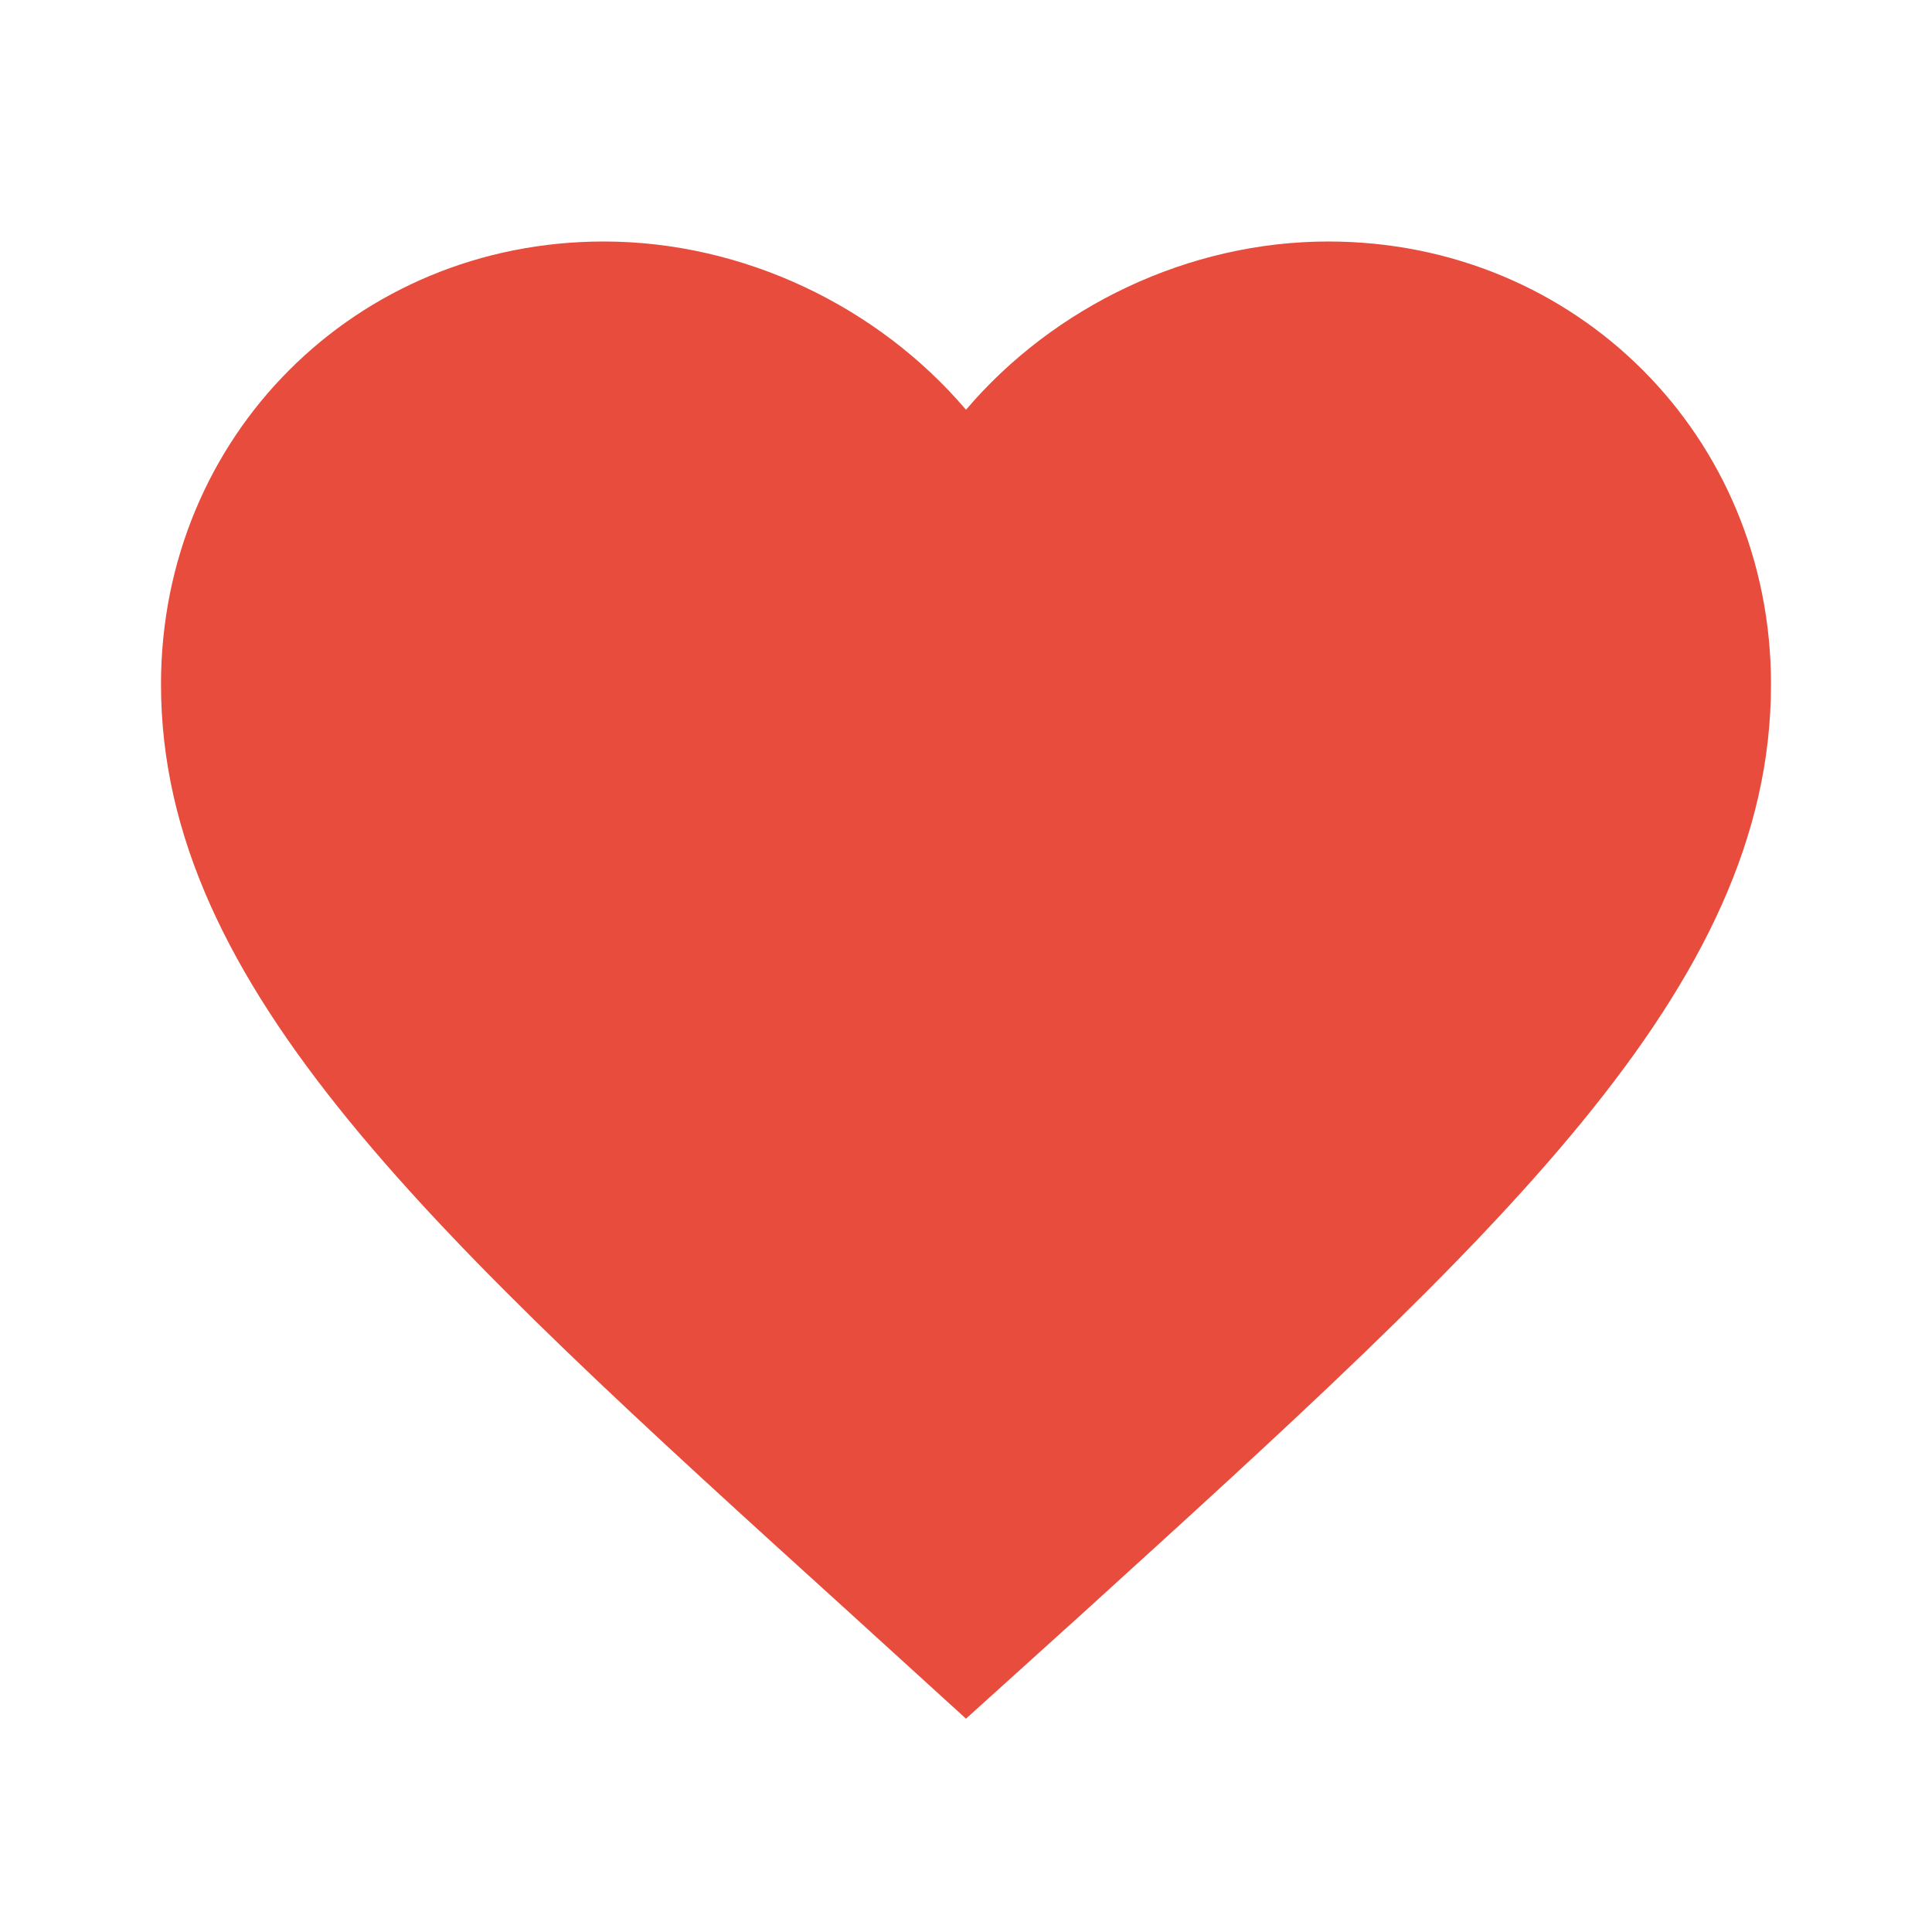
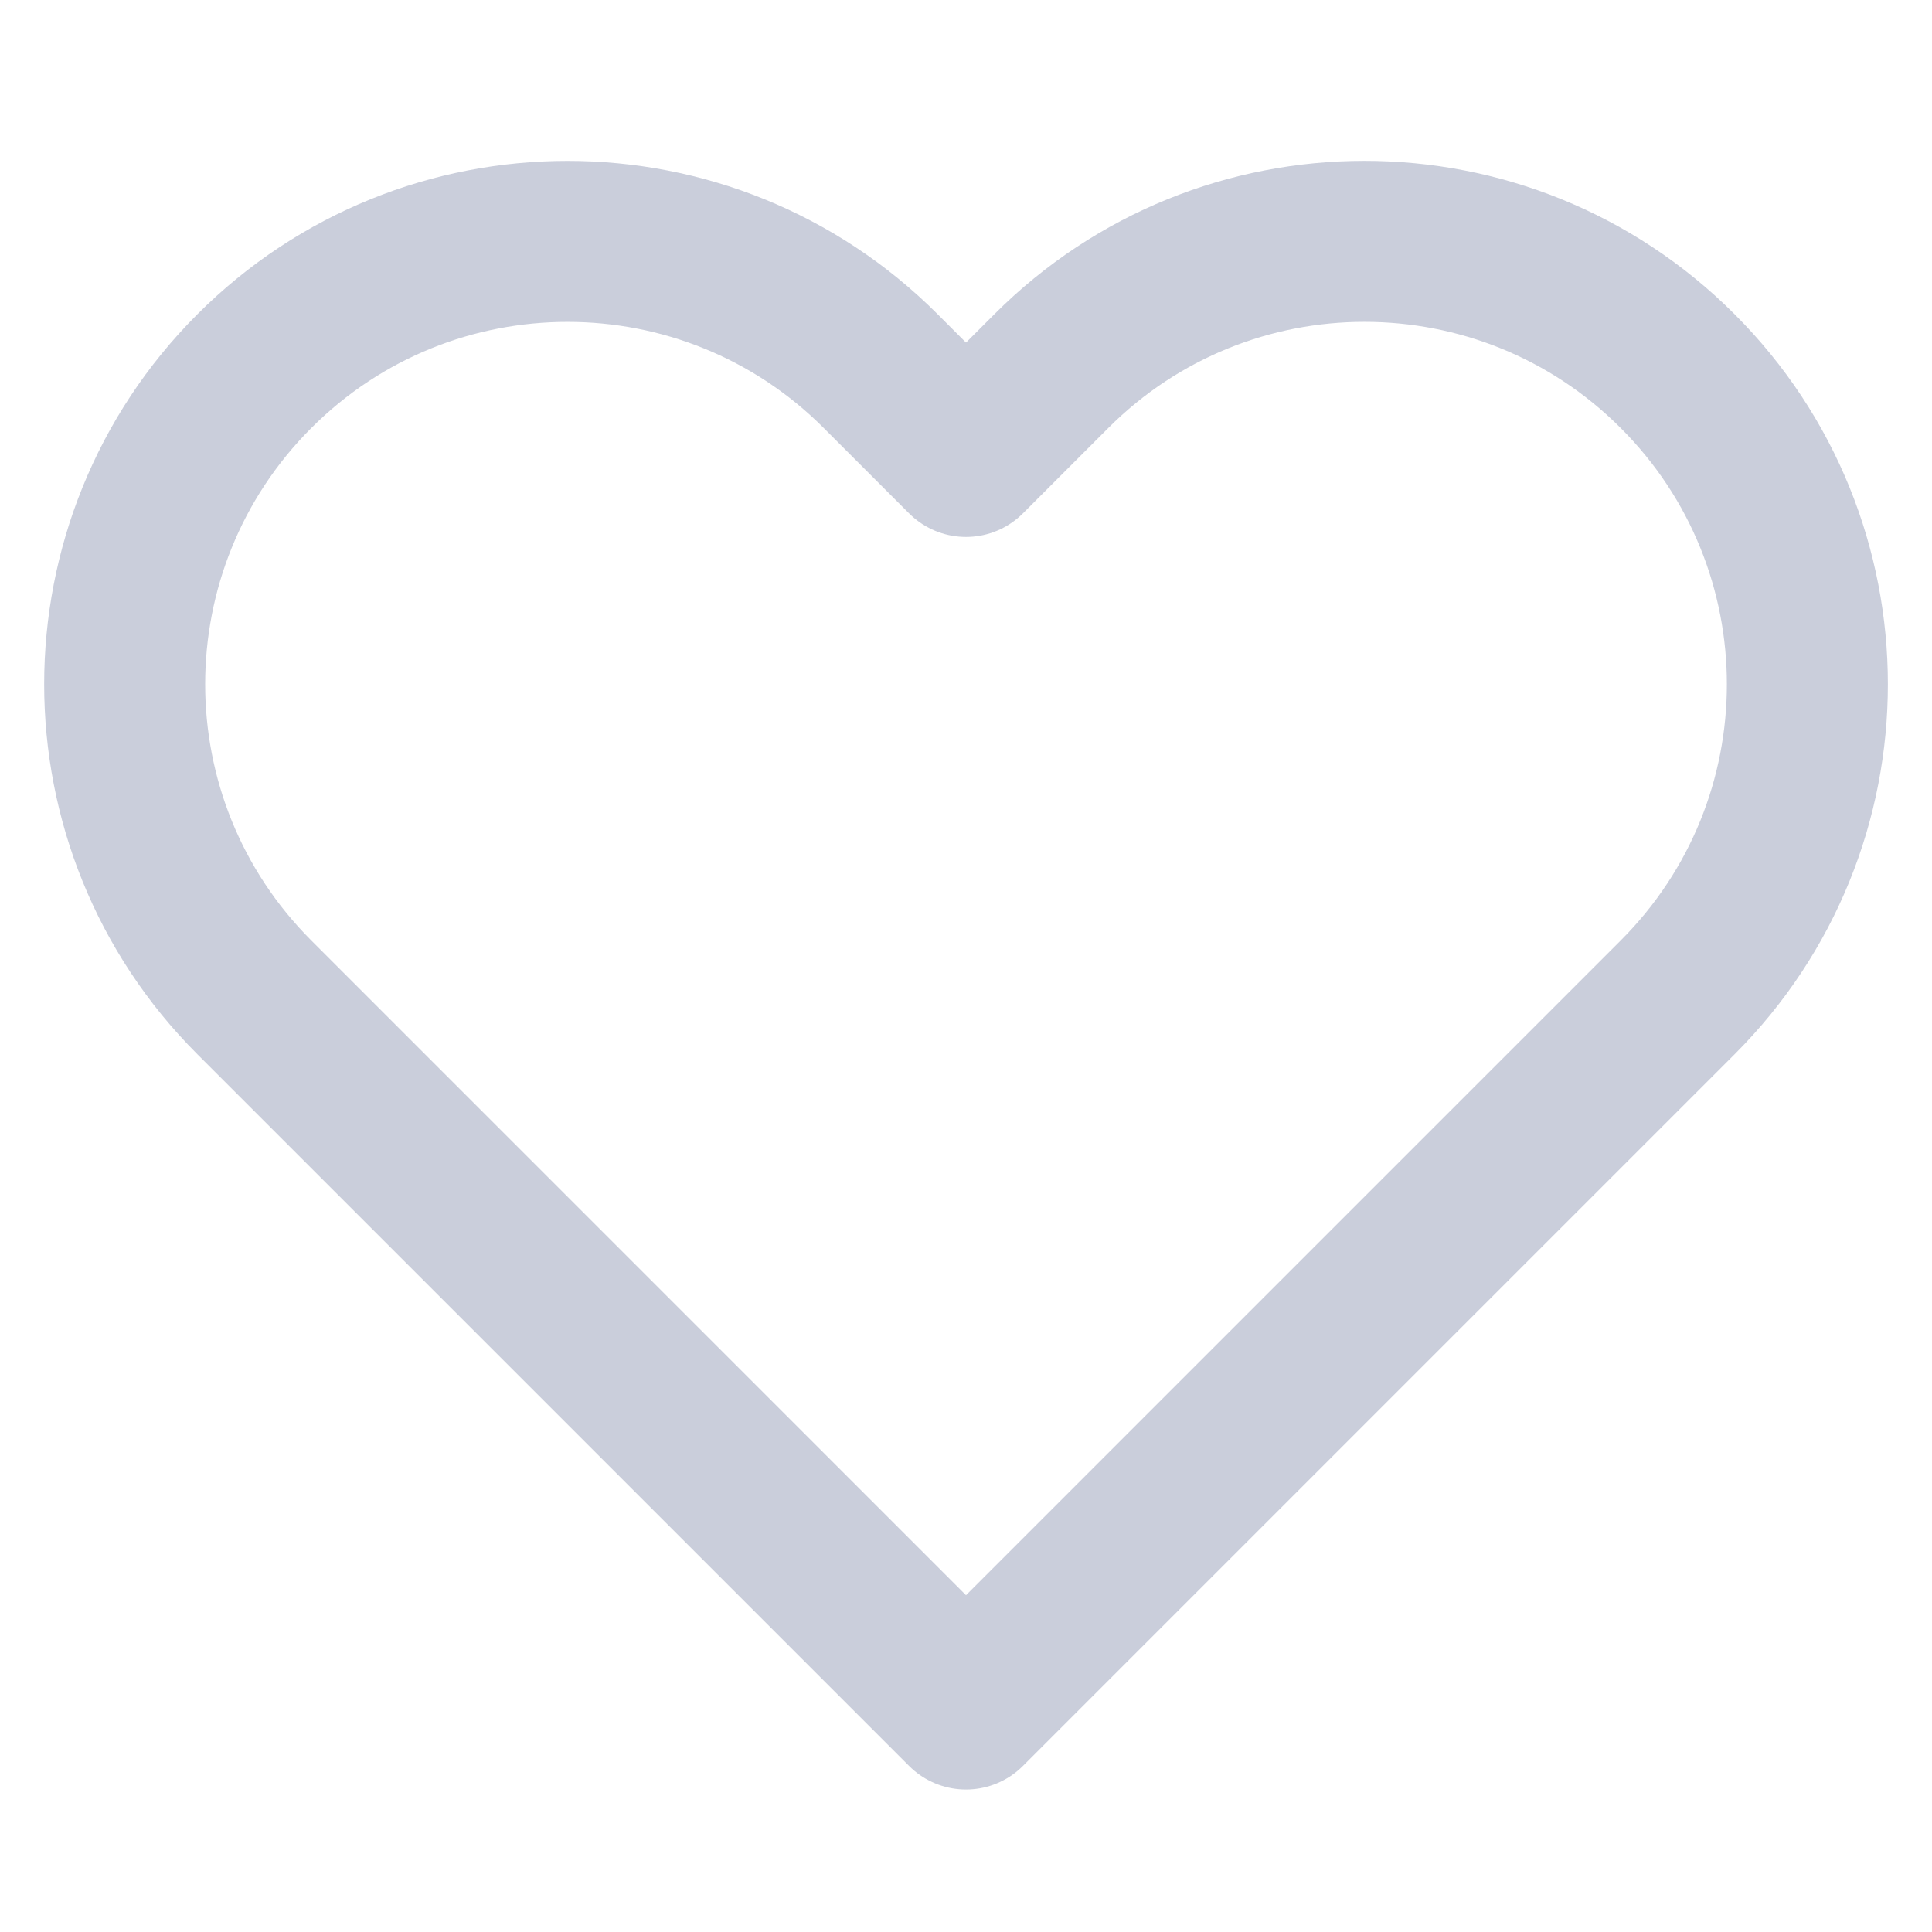
- <svg xmlns="http://www.w3.org/2000/svg" viewBox="0 0 24 24" fill="#e74c3c">
-   <path d="M12 21.35l-1.45-1.32C5.4 15.36 2 12.28 2 8.5 2 5.42 4.42 3 7.5 3c1.74 0 3.41.81 4.5 2.09C13.09 3.81 14.76 3 16.5 3 19.58 3 22 5.42 22 8.5c0 3.78-3.4 6.86-8.55 11.54L12 21.35z" />
+ <svg xmlns="http://www.w3.org/2000/svg" viewBox="0 0 24 24" fill="none" stroke="#cacedb" stroke-width="2" stroke-linecap="round" stroke-linejoin="round">
+   <path d="M20.84 4.61a5.5 5.5 0 0 0-7.78 0L12 5.67l-1.06-1.06a5.5 5.5 0 0 0-7.78 7.78l1.06 1.06L12 21.23l7.78-7.78 1.06-1.06a5.5 5.5 0 0 0 0-7.78z" />
</svg>
